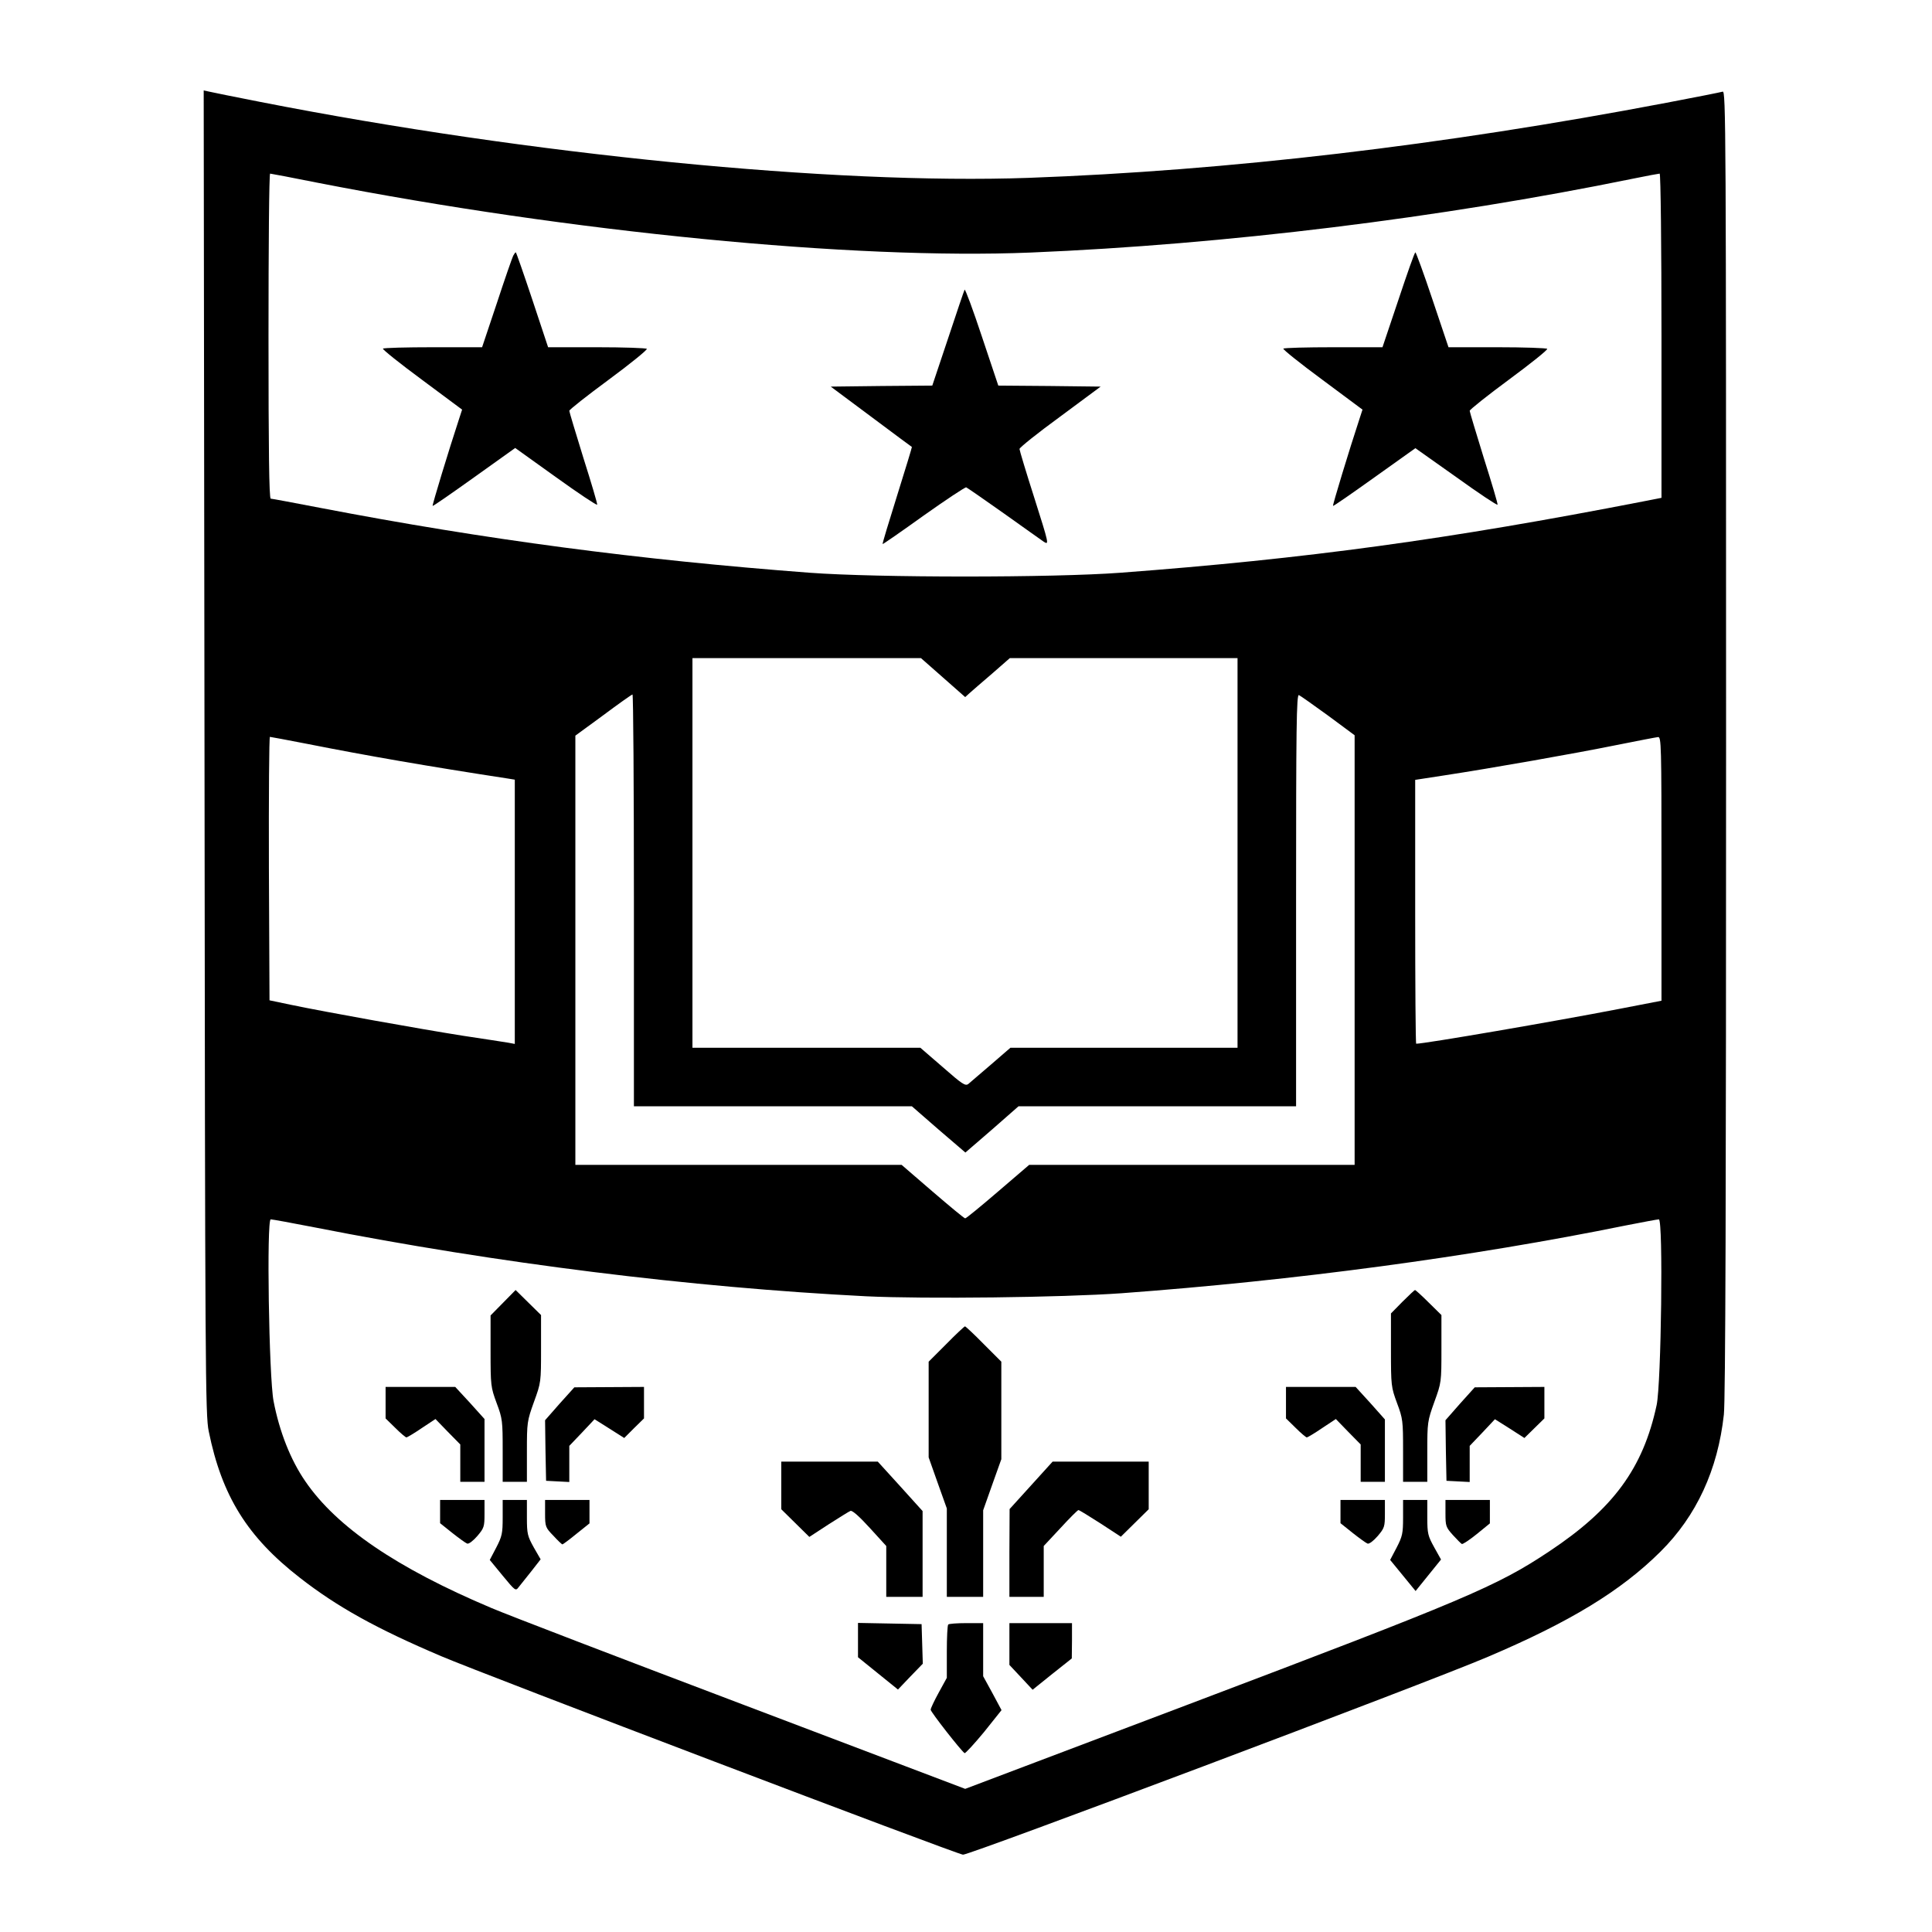
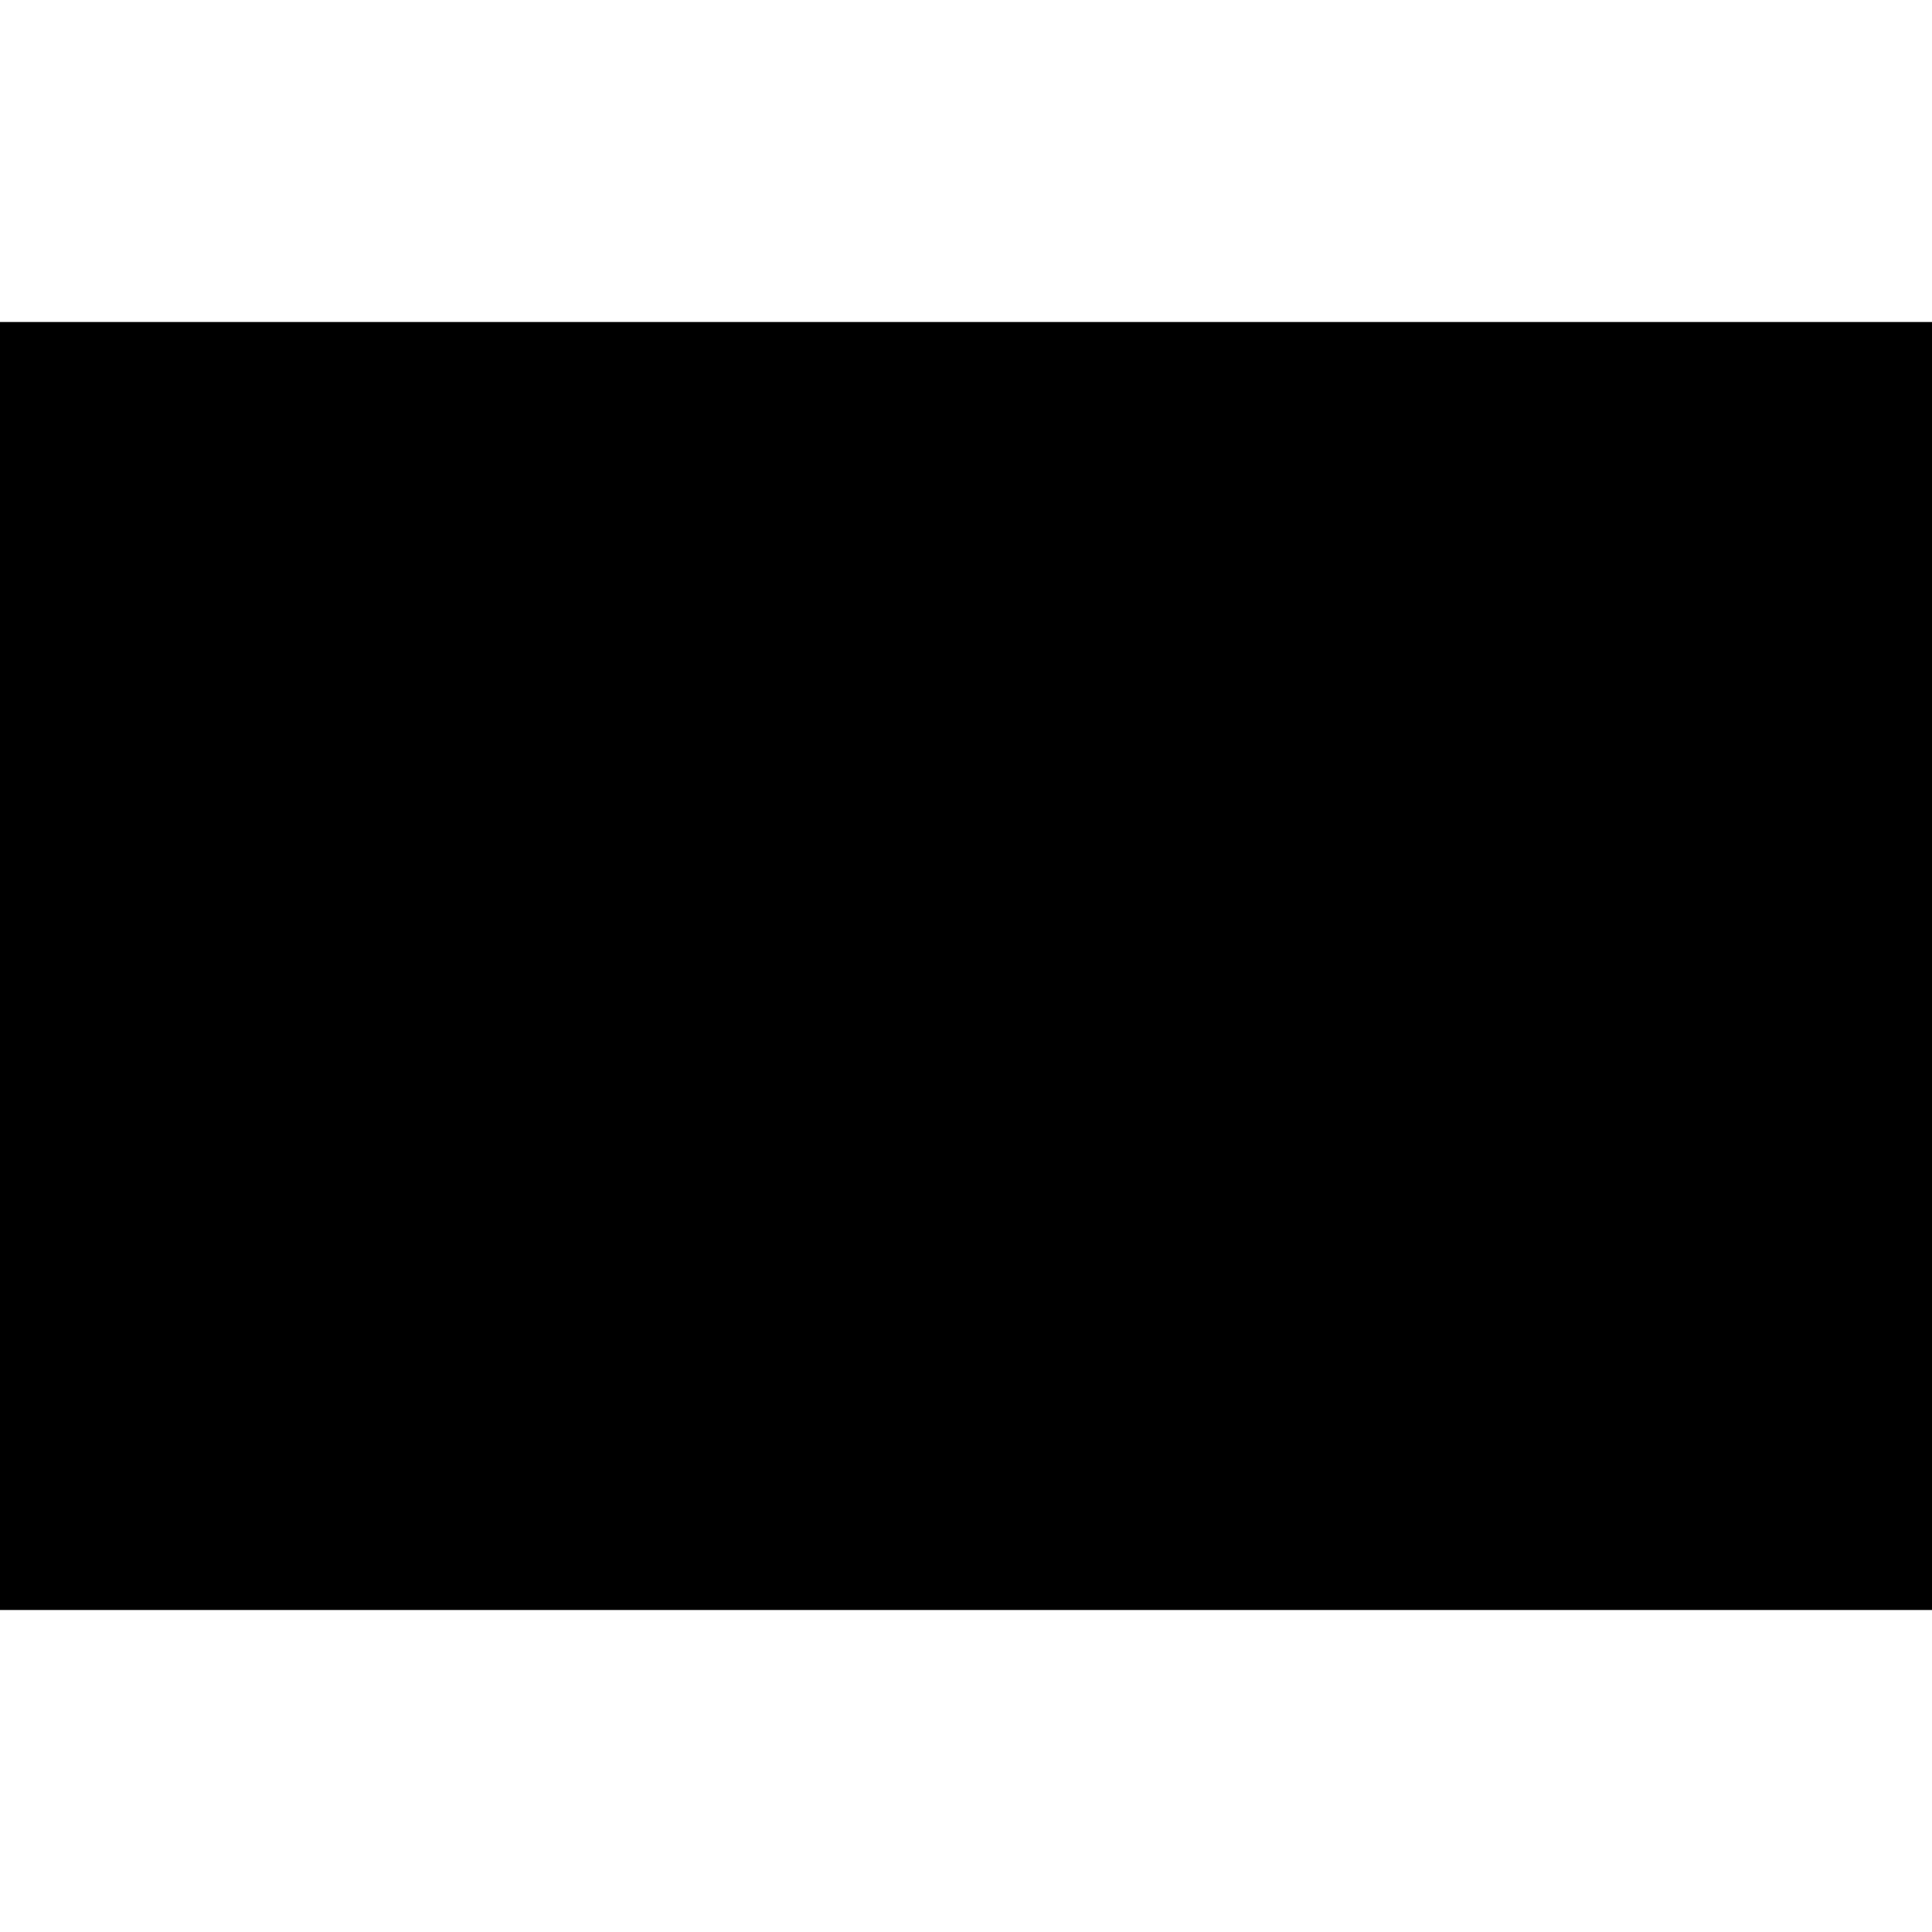
- <svg xmlns="http://www.w3.org/2000/svg" version="1.0" width="957pt" height="957pt" viewBox="0 0 957 957" preserveAspectRatio="xMidYMid meet">
-   <g transform="translate(0,957) scale(0.1,-0.1)" fill="#000000" stroke="none">
-     <path d="M1013 5844 c3 -3067 4 -3285 21 -3364 65 -320 191 -523 451 -725 186 -145 379 -252 701 -389 211 -90 2541 -976 2584 -983 27 -4 2293 849 2600 980 407 173 660 327 856 522 177 176 283 404 313 678 8 67 11 1090 11 3327 0 3073 -1 3231 -17 3226 -10 -3 -135 -28 -278 -55 -1114 -212 -2170 -336 -3160 -372 -965 -34 -2469 114 -3805 376 -129 25 -245 49 -258 52 l-23 5 4 -3278z m559 2821 c1254 -245 2655 -382 3533 -346 965 40 2030 171 2984 366 68 14 128 25 132 25 5 0 9 -360 9 -803 l0 -803 -92 -18 c-966 -188 -1668 -284 -2588 -353 -334 -25 -1205 -25 -1540 0 -847 64 -1604 164 -2422 321 -130 25 -242 46 -247 46 -8 0 -11 246 -11 805 0 443 3 805 8 805 4 0 109 -20 234 -45z m3099 -2451 l110 -97 22 20 c12 11 62 54 111 96 l88 77 564 0 564 0 0 -965 0 -965 -563 0 -562 0 -96 -83 c-52 -45 -103 -88 -112 -96 -15 -12 -30 -2 -127 83 l-111 96 -564 0 -565 0 0 965 0 965 566 0 566 0 109 -96z m-1531 -1104 l0 -1020 688 0 689 0 132 -115 133 -114 132 114 131 115 688 0 687 0 0 1021 c0 856 2 1020 14 1016 7 -3 72 -49 145 -102 l131 -97 0 -1064 0 -1064 -806 0 -806 0 -154 -132 c-85 -73 -158 -133 -163 -133 -5 0 -77 60 -162 133 l-153 132 -808 0 -808 0 0 1063 0 1063 138 101 c75 56 140 102 145 103 4 0 7 -459 7 -1020z m-1617 775 c293 -58 598 -111 990 -171 l37 -6 0 -654 0 -655 -32 6 c-18 3 -121 19 -228 35 -209 33 -678 117 -850 153 l-105 22 -3 653 c-1 358 1 652 5 652 4 0 87 -16 186 -35z m6707 -618 l0 -654 -212 -41 c-315 -61 -961 -172 -1003 -172 -3 0 -5 294 -5 654 l0 653 143 22 c236 36 650 109 852 150 105 21 198 39 208 40 16 1 17 -36 17 -652z m-6670 -1777 c905 -178 1862 -297 2730 -341 290 -14 970 -6 1265 15 857 63 1732 180 2499 336 82 16 156 30 163 30 22 0 12 -812 -11 -920 -67 -313 -215 -514 -531 -724 -261 -174 -416 -239 -1792 -760 l-1102 -417 -1094 415 c-602 228 -1166 444 -1253 481 -469 198 -767 401 -922 628 -73 106 -128 246 -157 397 -23 121 -35 900 -14 900 8 0 106 -18 219 -40z" />
-     <path d="M2542 8303 c-5 -10 -42 -116 -81 -235 l-73 -218 -242 0 c-134 0 -246 -3 -249 -7 -4 -3 83 -73 193 -154 l199 -148 -14 -43 c-53 -161 -135 -431 -132 -434 2 -2 94 62 206 142 l203 145 201 -144 c111 -80 203 -141 205 -137 2 4 -29 108 -68 231 -38 123 -70 229 -70 234 0 6 88 75 195 154 107 79 192 148 189 153 -3 4 -114 8 -247 8 l-242 0 -78 235 c-43 129 -80 235 -82 235 -3 0 -8 -8 -13 -17z" />
-     <path d="M6927 8085 l-79 -235 -242 0 c-134 0 -246 -3 -249 -7 -4 -3 83 -73 193 -154 l199 -148 -14 -43 c-53 -161 -135 -431 -132 -434 2 -2 94 62 206 142 l202 144 202 -143 c111 -80 203 -141 205 -137 2 4 -29 108 -68 231 -38 123 -70 229 -70 234 0 6 88 76 195 155 107 79 192 147 189 152 -3 4 -114 8 -247 8 l-242 0 -79 235 c-43 129 -82 235 -85 235 -4 0 -41 -106 -84 -235z" />
-     <path d="M4778 8135 c-3 -6 -40 -115 -82 -242 l-78 -233 -251 -2 -252 -3 200 -149 c110 -82 201 -150 202 -150 1 -1 -32 -109 -73 -240 -41 -131 -74 -239 -72 -241 2 -1 93 62 203 141 110 78 205 141 211 140 5 -2 89 -60 185 -128 95 -68 186 -132 200 -142 26 -16 25 -11 -47 216 -41 128 -74 238 -74 244 0 7 90 79 201 160 l201 149 -254 3 -253 2 -81 242 c-44 133 -83 238 -86 233z" />
-     <path d="M2492 3117 l-62 -63 0 -176 c0 -172 1 -179 30 -258 29 -77 30 -89 30 -236 l0 -154 60 0 60 0 0 150 c0 145 1 151 35 246 35 96 35 98 35 263 l0 167 -63 62 -63 62 -62 -63z" />
-     <path d="M6947 3122 l-57 -58 0 -181 c0 -177 1 -184 30 -263 29 -77 30 -89 30 -236 l0 -154 60 0 60 0 0 150 c0 145 1 151 35 246 35 96 35 98 35 263 l0 167 -63 62 c-34 34 -65 62 -68 62 -2 0 -30 -26 -62 -58z" />
-     <path d="M4687 2912 l-87 -87 0 -237 0 -237 45 -127 45 -126 0 -219 0 -219 90 0 90 0 0 214 0 215 45 127 45 126 0 242 0 241 -87 87 c-48 49 -90 88 -93 88 -3 0 -45 -39 -93 -88z" />
-     <path d="M1910 2622 l0 -78 48 -47 c26 -26 51 -47 55 -47 4 0 38 20 76 46 l68 45 61 -63 62 -63 0 -92 0 -93 60 0 60 0 0 156 0 155 -72 80 -73 79 -172 0 -173 0 0 -78z" />
-     <path d="M2772 2617 l-72 -82 2 -150 3 -150 58 -3 57 -3 0 89 0 90 63 66 62 66 73 -46 74 -47 49 49 49 48 0 78 0 78 -172 -1 -173 -1 -73 -81z" />
-     <path d="M6370 2622 l0 -78 48 -47 c26 -26 51 -47 55 -47 4 0 38 20 76 46 l68 45 61 -63 62 -63 0 -92 0 -93 60 0 60 0 0 155 0 154 -72 81 -73 80 -172 0 -173 0 0 -78z" />
-     <path d="M7232 2617 l-72 -82 2 -150 3 -150 58 -3 57 -3 0 89 0 90 63 66 62 66 73 -46 73 -47 50 49 49 48 0 78 0 78 -172 -1 -173 -1 -73 -81z" />
-     <path d="M3870 2212 l0 -118 69 -68 70 -69 95 62 c52 33 101 64 109 67 9 3 44 -28 95 -84 l82 -90 0 -126 0 -126 90 0 90 0 0 213 0 212 -111 123 -111 122 -239 0 -239 0 0 -118z" />
-     <path d="M5108 2213 l-107 -118 -1 -217 0 -218 85 0 85 0 0 126 0 126 83 89 c45 49 85 89 89 89 4 0 53 -30 109 -66 l101 -66 69 68 69 68 0 118 0 118 -238 0 -238 0 -106 -117z" />
-     <path d="M2180 2083 l0 -58 60 -48 c33 -26 66 -50 74 -53 8 -3 29 13 50 37 34 40 36 47 36 111 l0 68 -110 0 -110 0 0 -57z" />
-     <path d="M2490 2053 c0 -78 -3 -93 -32 -149 l-32 -61 64 -78 c62 -75 64 -77 79 -57 9 11 37 47 63 79 l46 59 -34 59 c-31 56 -34 67 -34 148 l0 87 -60 0 -60 0 0 -87z" />
-     <path d="M2700 2073 c0 -65 2 -70 41 -110 22 -24 42 -43 45 -43 2 0 34 23 69 52 l65 52 0 58 0 58 -110 0 -110 0 0 -67z" />
-     <path d="M6640 2083 l0 -58 60 -48 c33 -26 66 -50 74 -53 8 -3 29 13 50 37 34 40 36 47 36 111 l0 68 -110 0 -110 0 0 -57z" />
-     <path d="M6950 2053 c0 -78 -3 -93 -32 -149 l-32 -61 63 -77 63 -77 63 78 63 78 -34 61 c-31 56 -34 68 -34 147 l0 87 -60 0 -60 0 0 -87z" />
-     <path d="M7160 2074 c0 -63 2 -69 37 -108 20 -22 40 -42 44 -44 5 -2 38 20 74 49 l65 53 0 58 0 58 -110 0 -110 0 0 -66z" />
-     <path d="M4250 1446 l0 -85 99 -80 99 -80 61 64 62 64 -3 98 -3 98 -157 3 -158 3 0 -85z" />
-     <path d="M4697 1523 c-4 -3 -7 -64 -7 -135 l0 -129 -40 -73 c-22 -40 -40 -78 -40 -85 0 -11 151 -204 168 -215 4 -2 47 45 96 104 l87 109 -45 84 -46 84 0 132 0 131 -83 0 c-46 0 -87 -3 -90 -7z" />
-     <path d="M5000 1426 l0 -103 58 -62 57 -61 97 78 97 77 1 88 0 87 -155 0 -155 0 0 -104z" />
+ <svg xmlns="http://www.w3.org/2000/svg" version="1.0" width="1620pt" height="1620pt" viewBox="0 0 1620 1620" preserveAspectRatio="xMidYMid meet">
+   <g transform="translate(0,1620) scale(0.1,-0.1)" fill="#000000" stroke="none">
+     <path d="M0 8100 l0 -5400 8100 0 8100 0 0 5400 0 5400 -8100 0 -8100 0 0 -5400z" />
  </g>
</svg>
